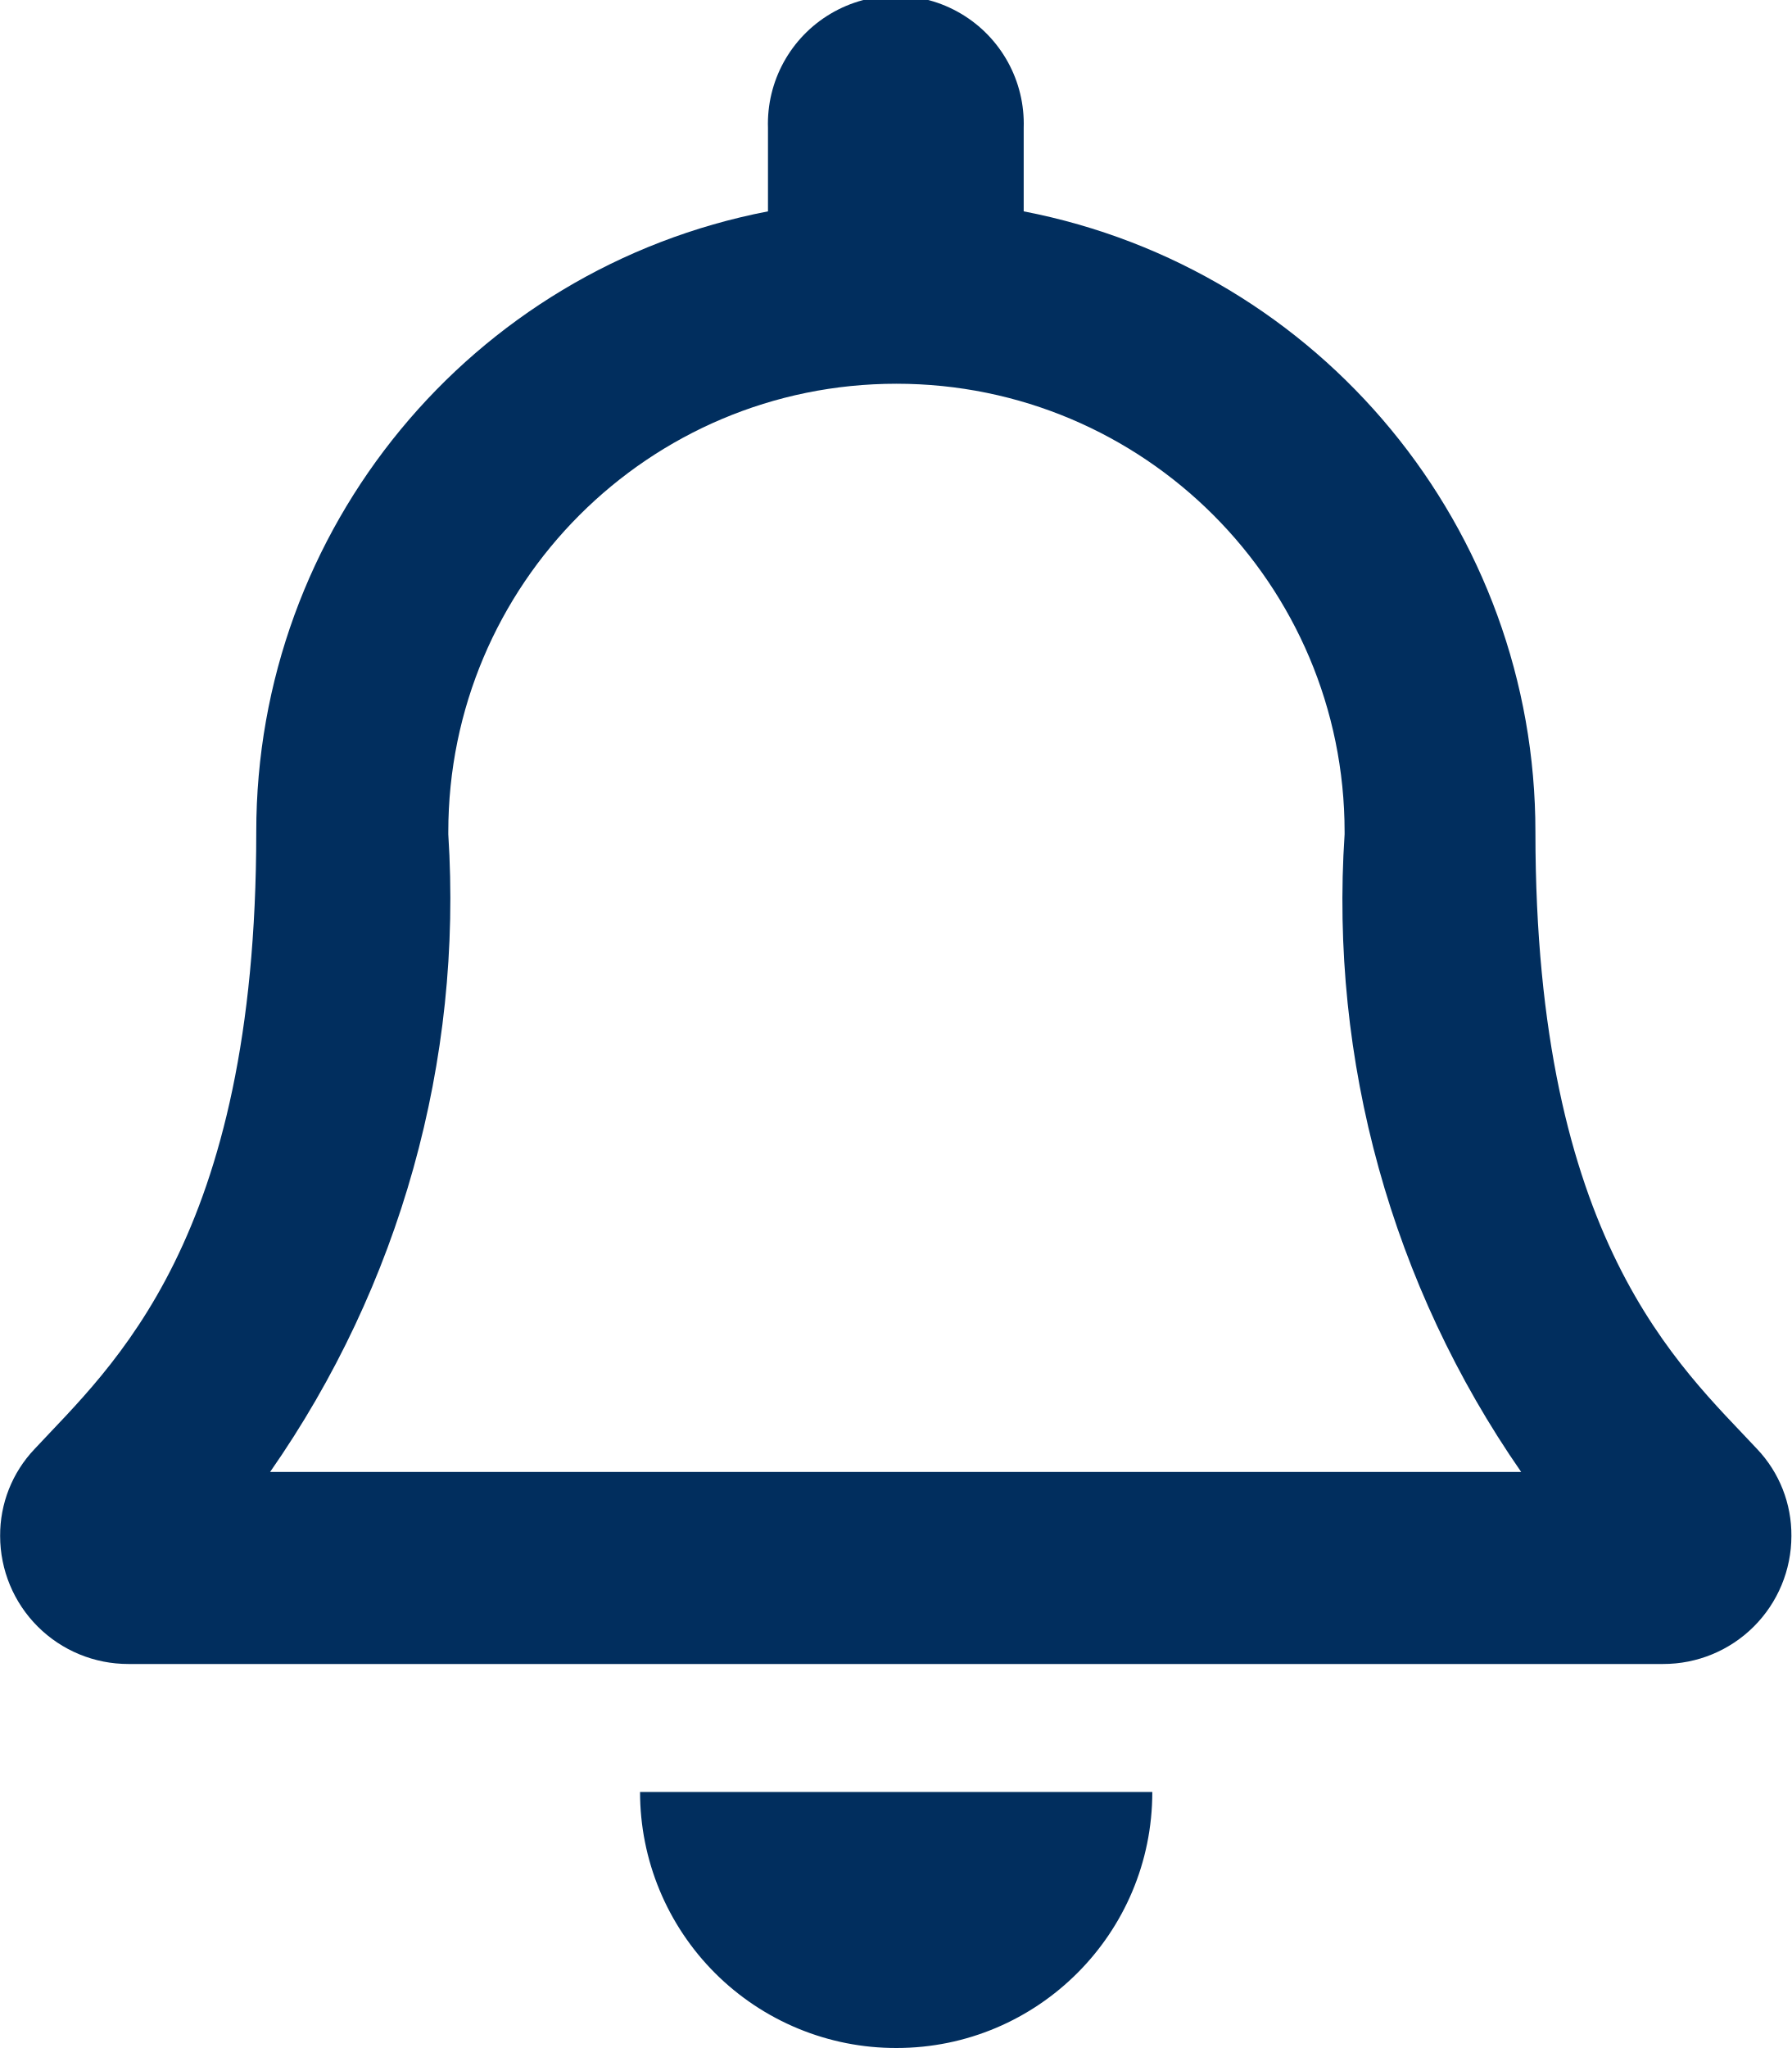
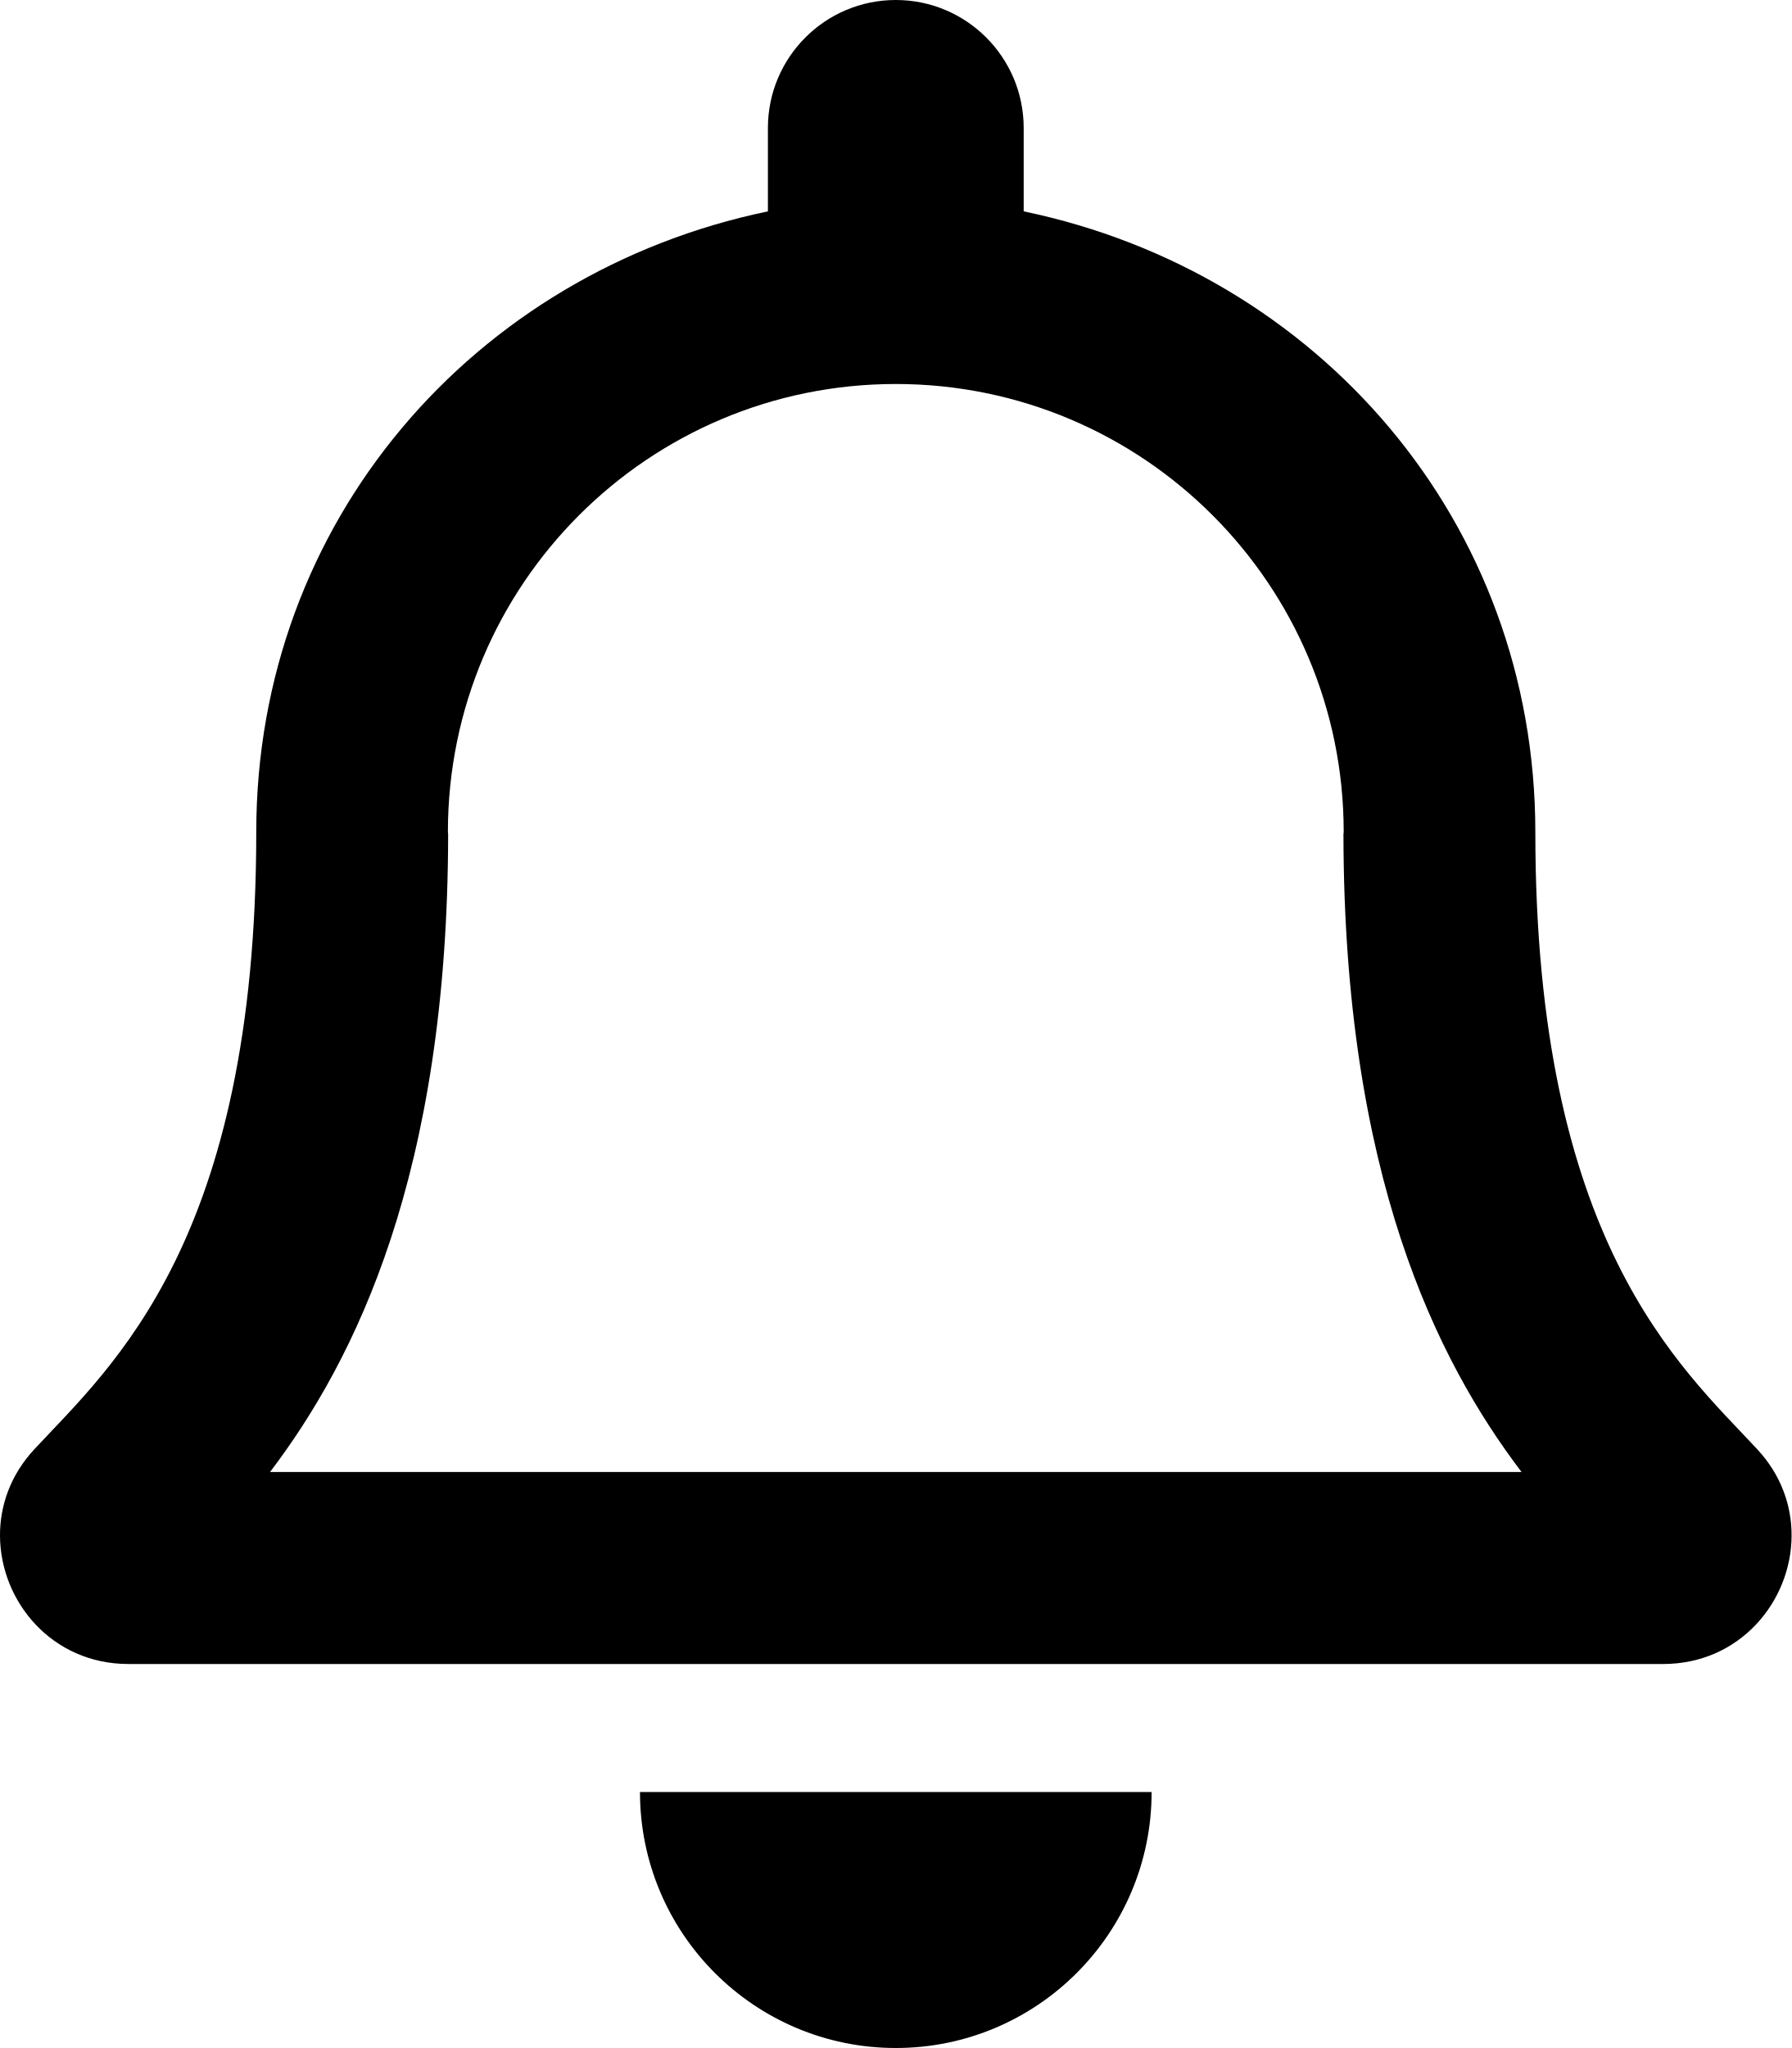
- <svg xmlns="http://www.w3.org/2000/svg" width="13.192" height="15.077" viewBox="0 0 13.192 15.077">
-   <defs>
-     <style>.a{fill:#012e5e;}</style>
-   </defs>
-   <path class="a" d="M12.938,10.668c-.569-.611-1.633-1.531-1.633-4.543A4.65,4.65,0,0,0,7.537,1.556V.942a.942.942,0,1,0-1.883,0v.614A4.65,4.65,0,0,0,1.886,6.125c0,3.012-1.065,3.932-1.633,4.543A.92.92,0,0,0,0,11.308a.943.943,0,0,0,.945.942h11.3a.943.943,0,0,0,.945-.942A.92.92,0,0,0,12.938,10.668Zm-10.95.168A7.374,7.374,0,0,0,3.3,6.142c0-.006,0-.011,0-.017a3.3,3.3,0,0,1,6.6,0c0,.006,0,.011,0,.017A7.373,7.373,0,0,0,11.2,10.836ZM6.6,15.077a1.884,1.884,0,0,0,1.884-1.885H4.712A1.884,1.884,0,0,0,6.6,15.077Z" transform="translate(0.001)" />
+ <svg xmlns="http://www.w3.org/2000/svg" aria-hidden="true" focusable="false" data-prefix="far" data-icon="bell" class="svg-inline--fa fa-bell fa-w-14" role="img" viewBox="0 0 448 512">
+   <path fill="currentColor" d="M439.39 362.29c-19.32-20.76-55.47-51.99-55.47-154.29 0-77.7-54.48-139.9-127.94-155.16V32c0-17.67-14.32-32-31.98-32s-31.98 14.33-31.98 32v20.84C118.56 68.1 64.08 130.3 64.08 208c0 102.3-36.15 133.53-55.47 154.29-6 6.45-8.66 14.16-8.61 21.71.11 16.4 12.98 32 32.1 32h383.8c19.12 0 32-15.6 32.1-32 .05-7.55-2.61-15.27-8.61-21.71zM67.53 368c21.22-27.97 44.42-74.33 44.53-159.42 0-.2-.06-.38-.06-.58 0-61.86 50.14-112 112-112s112 50.14 112 112c0 .2-.06.38-.06.58.11 85.1 23.31 131.46 44.53 159.42H67.53zM224 512c35.32 0 63.97-28.65 63.97-64H160.03c0 35.35 28.65 64 63.97 64z" />
</svg>
